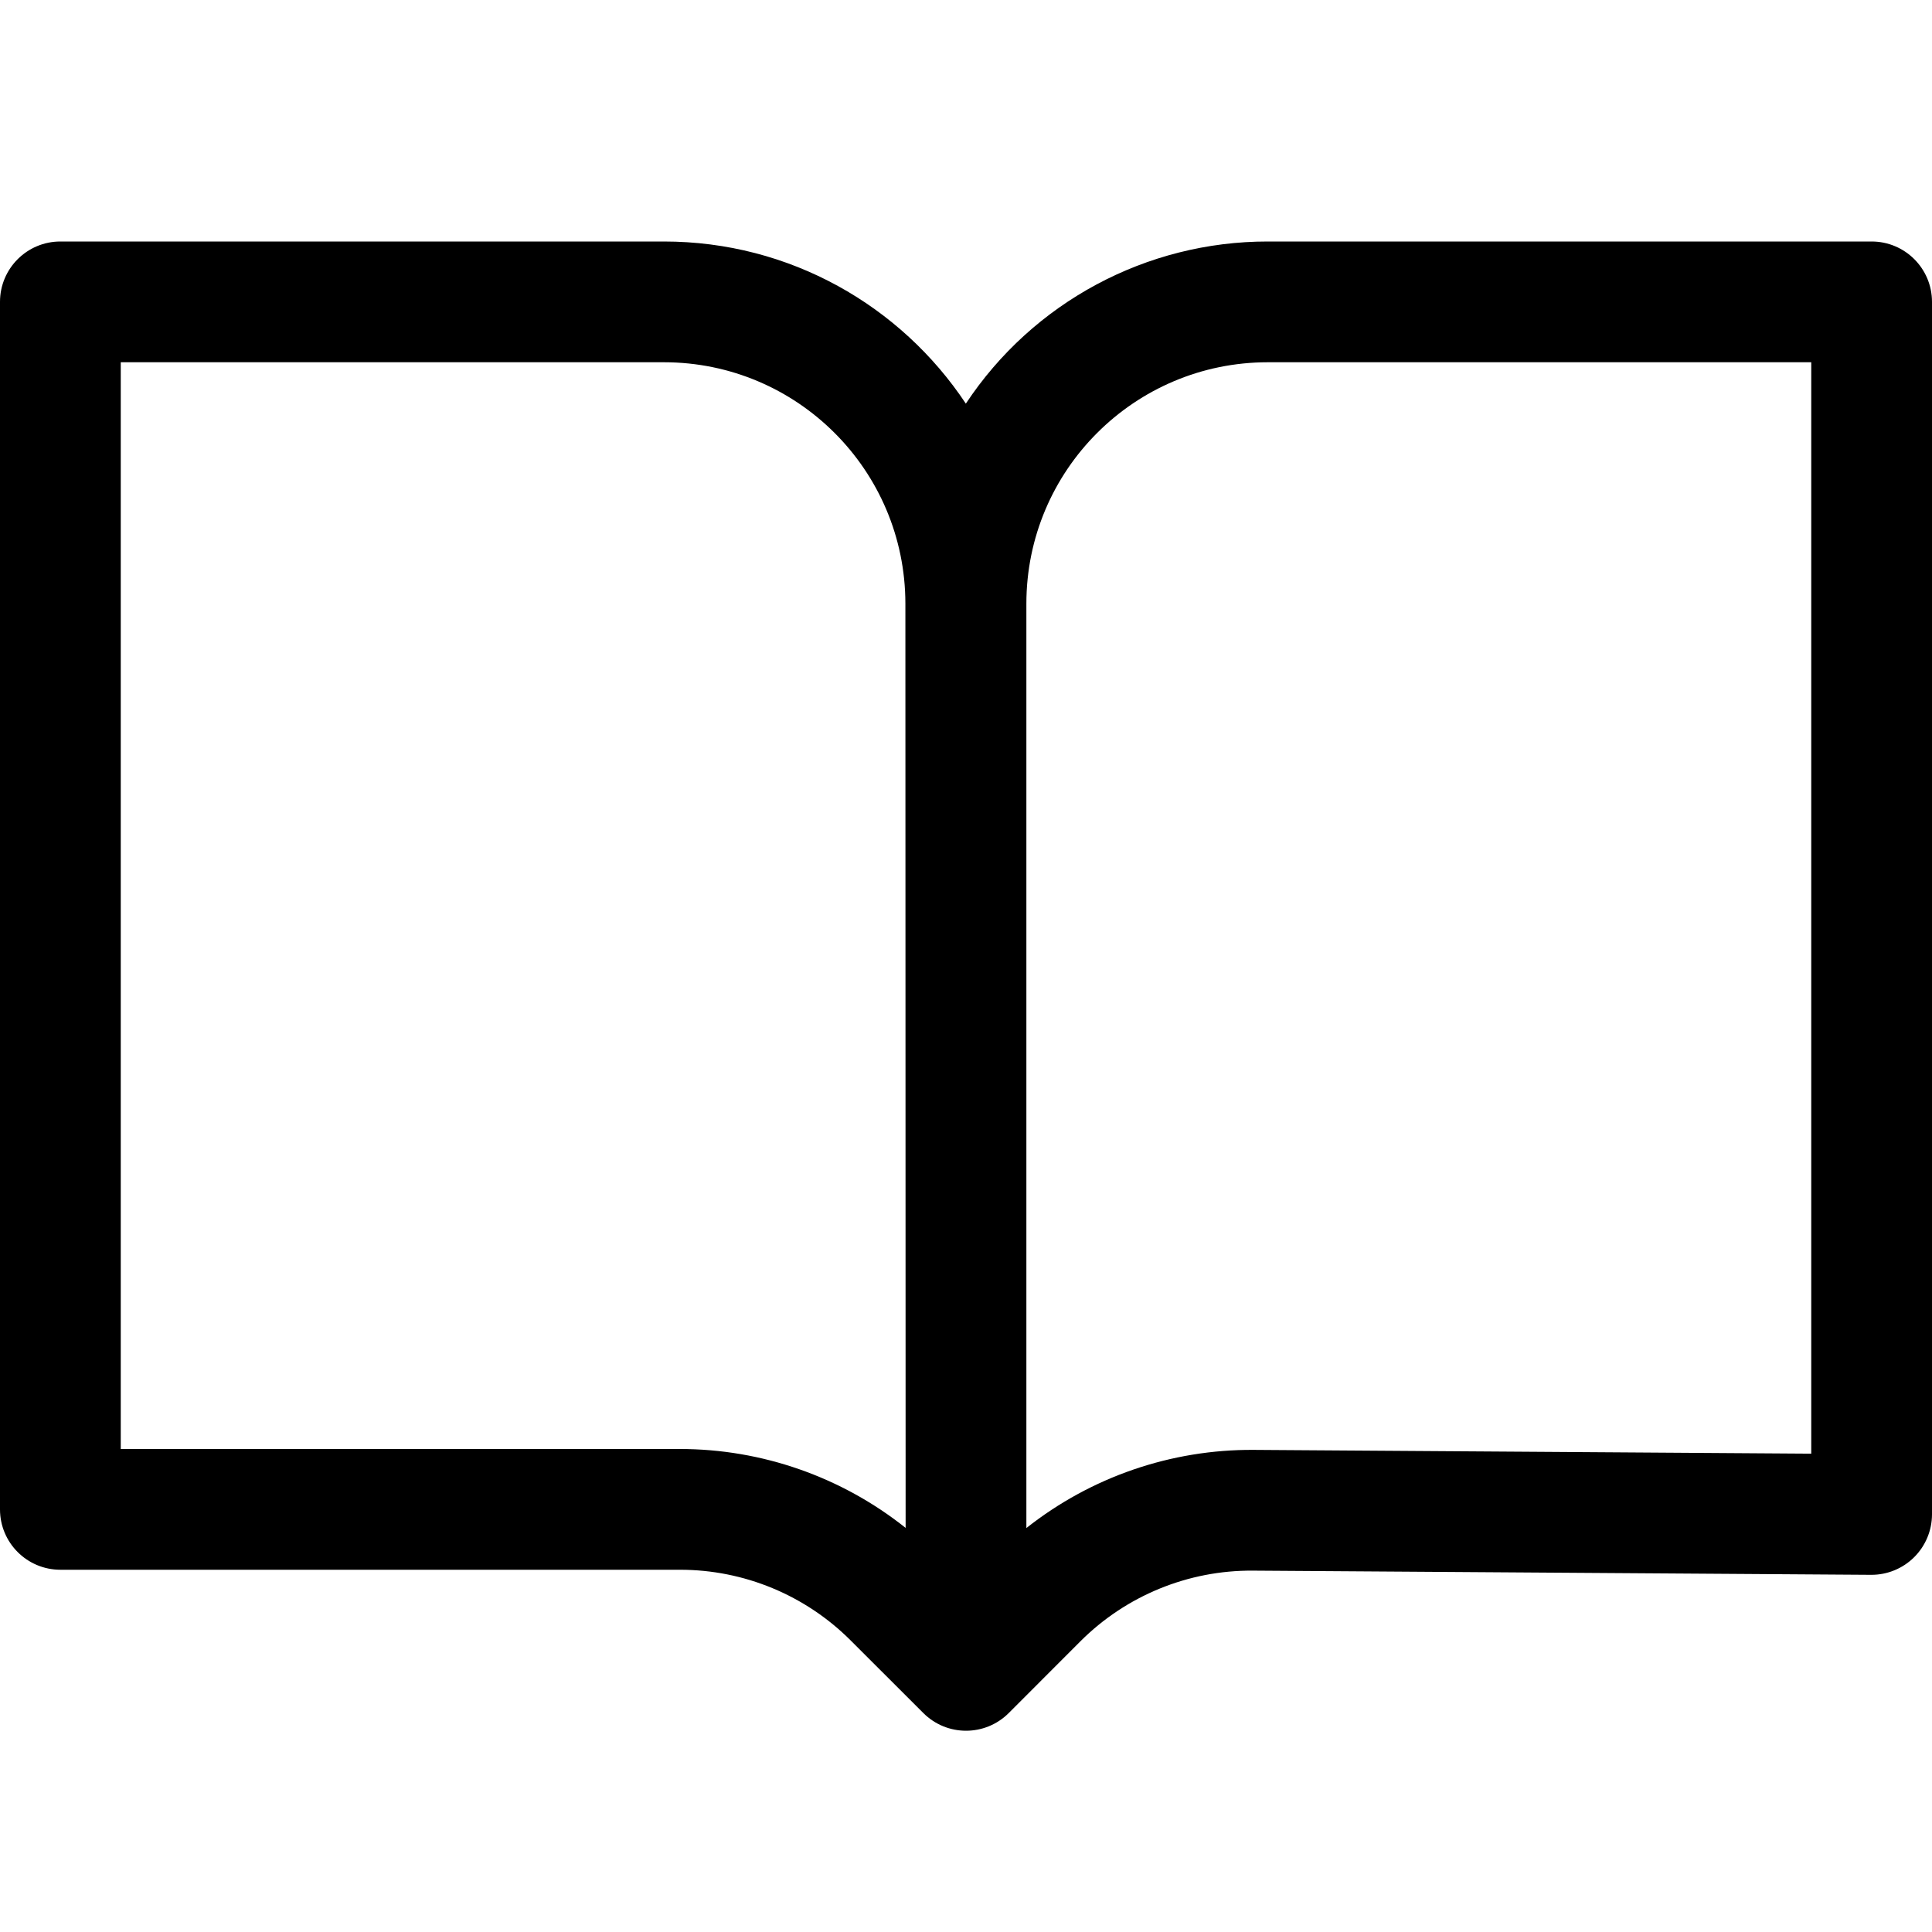
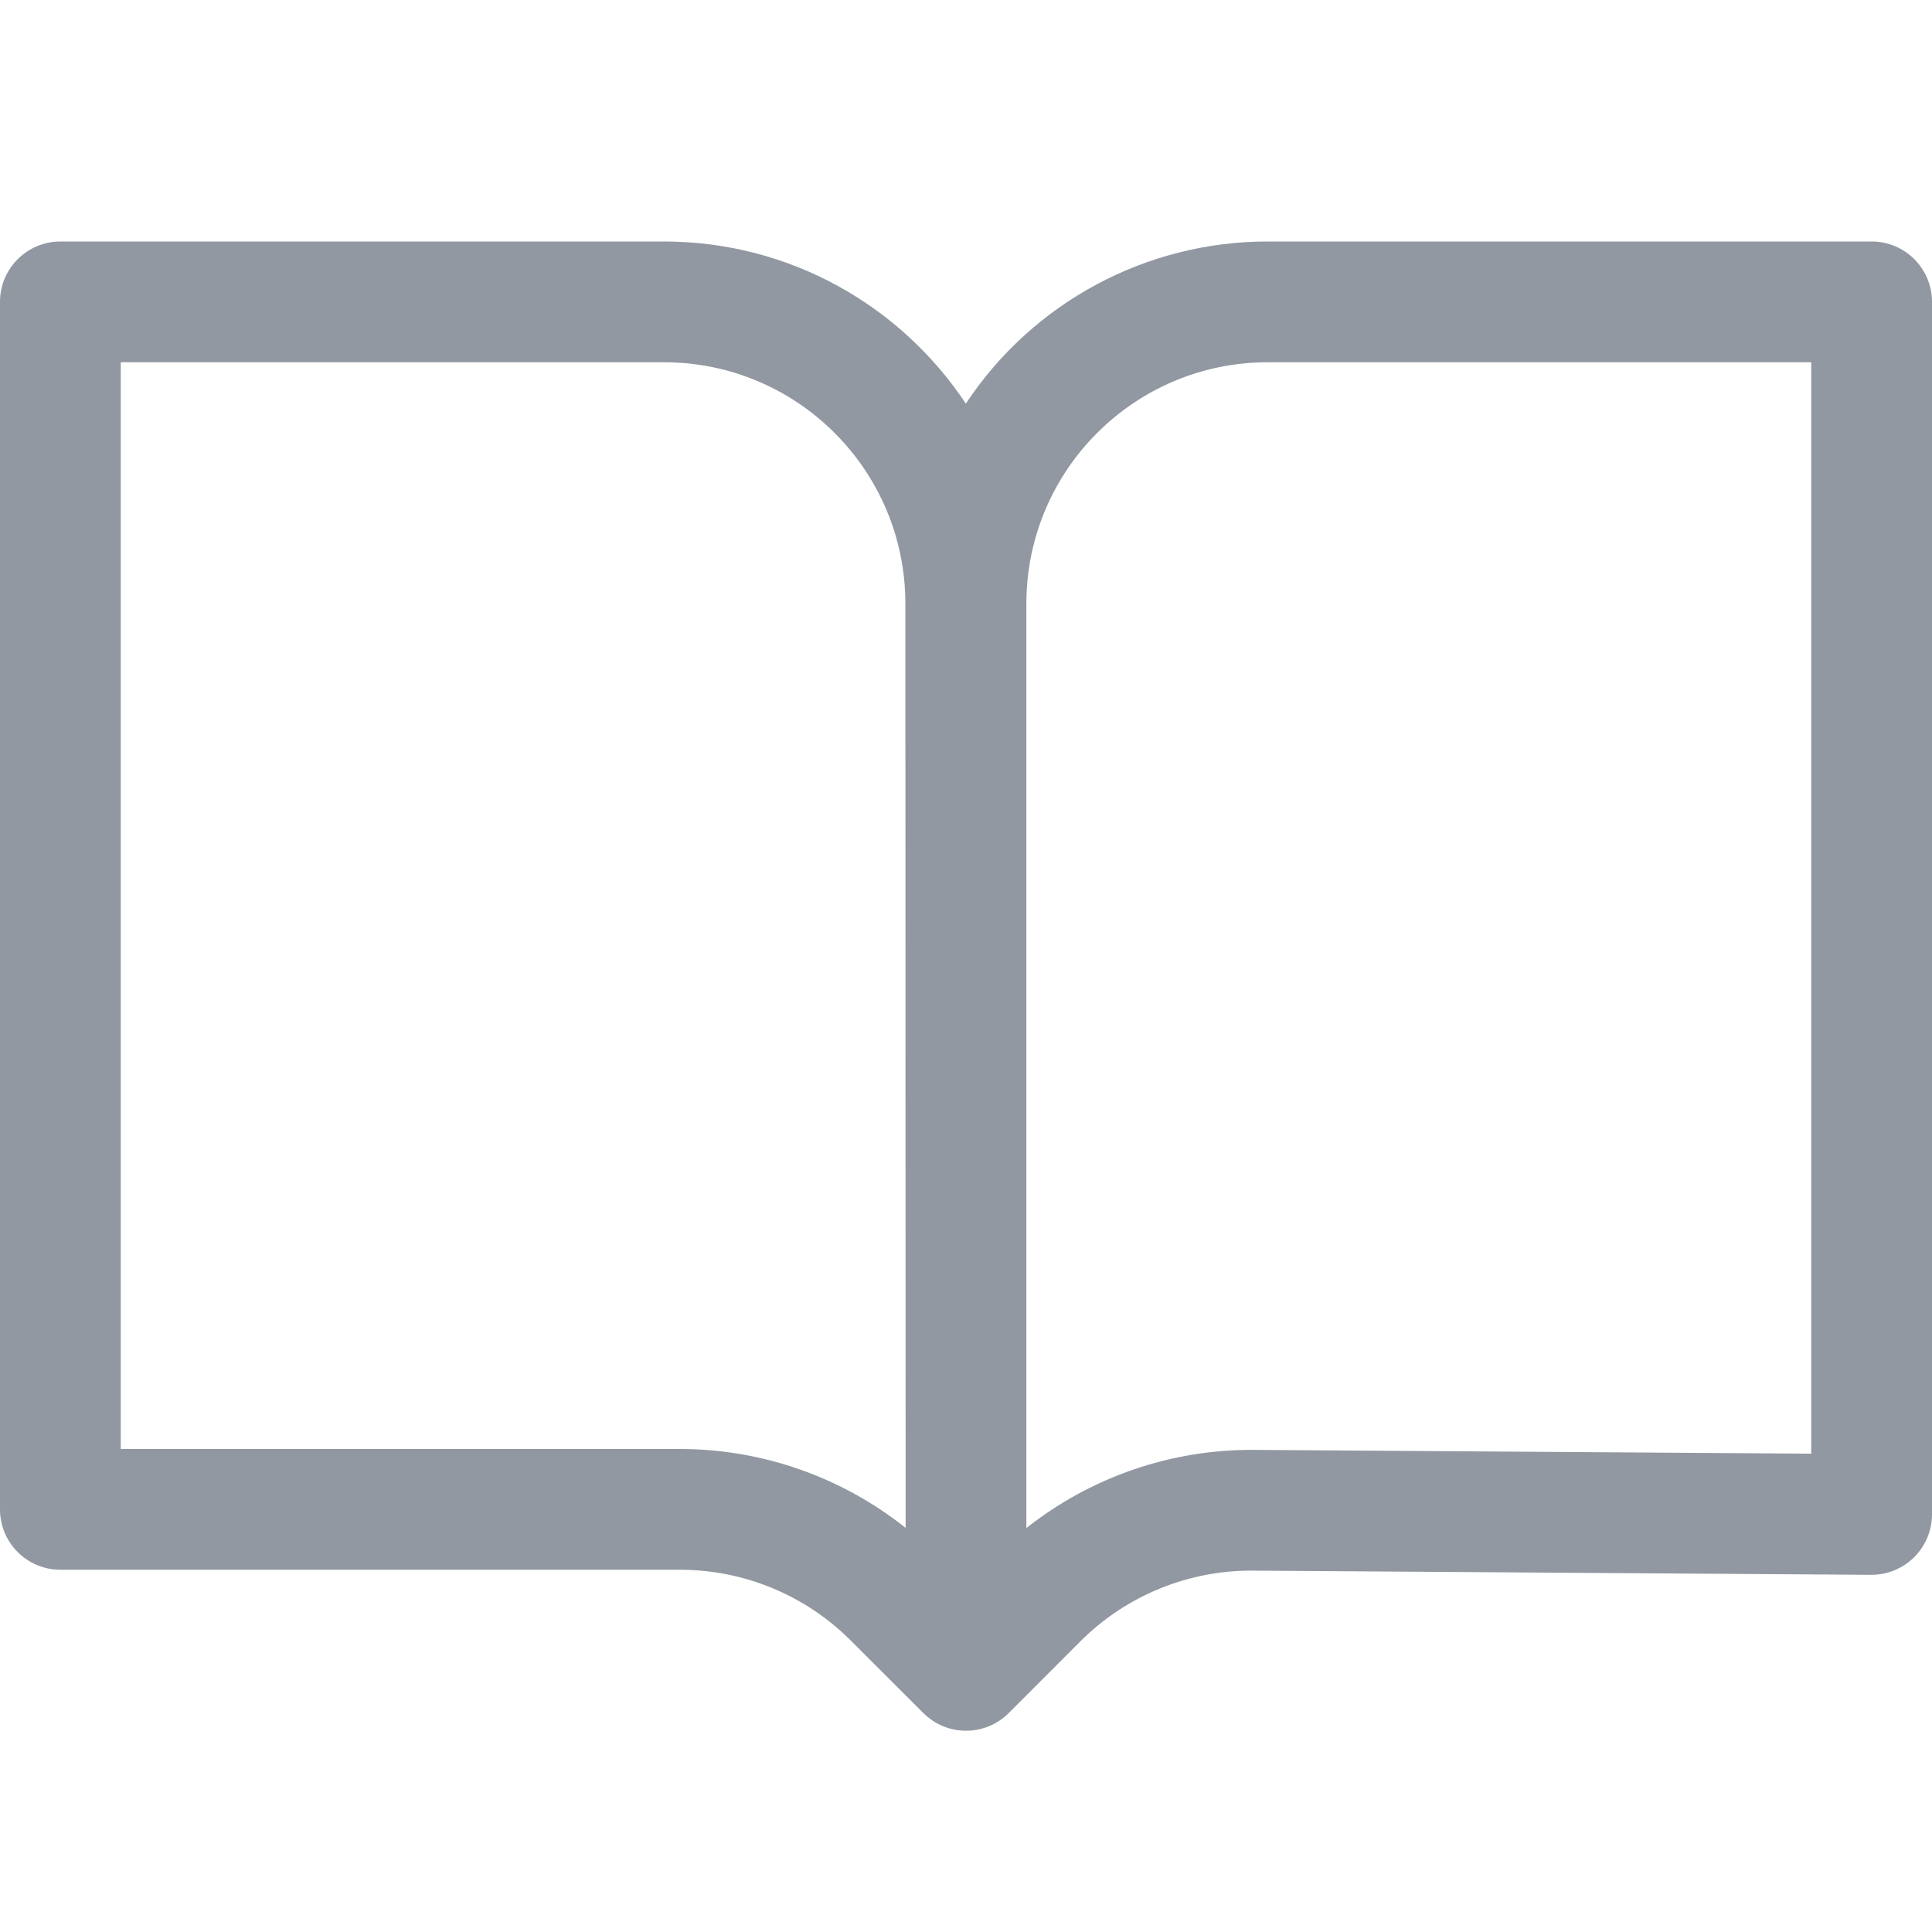
<svg xmlns="http://www.w3.org/2000/svg" viewBox="0 0 24 24" width="24" height="24">
-   <path d="M0 3.75A.75.75 0 0 1 .75 3h7.497c1.566 0 2.945.8 3.751 2.014A4.495 4.495 0 0 1 15.75 3h7.5a.75.75 0 0 1 .75.75v15.063a.752.752 0 0 1-.755.75l-7.682-.052a3 3 0 0 0-2.142.878l-.89.891a.75.75 0 0 1-1.061 0l-.902-.901a2.996 2.996 0 0 0-2.121-.879H.75a.75.75 0 0 1-.75-.75Zm12.75 15.232a4.503 4.503 0 0 1 2.823-.971l6.927.047V4.5h-6.75a3 3 0 0 0-3 3ZM11.247 7.497a3 3 0 0 0-3-2.997H1.5V18h6.947c1.018 0 2.006.346 2.803.98Z" />
+   <path fill="#9198a1" d="M0 3.75A.75.75 0 0 1 .75 3h7.497c1.566 0 2.945.8 3.751 2.014A4.495 4.495 0 0 1 15.75 3h7.5a.75.75 0 0 1 .75.75v15.063a.752.752 0 0 1-.755.75l-7.682-.052a3 3 0 0 0-2.142.878l-.89.891a.75.75 0 0 1-1.061 0l-.902-.901a2.996 2.996 0 0 0-2.121-.879H.75a.75.75 0 0 1-.75-.75Zm12.75 15.232a4.503 4.503 0 0 1 2.823-.971l6.927.047V4.5h-6.75a3 3 0 0 0-3 3ZM11.247 7.497a3 3 0 0 0-3-2.997H1.5V18h6.947c1.018 0 2.006.346 2.803.98Z" />
</svg>
